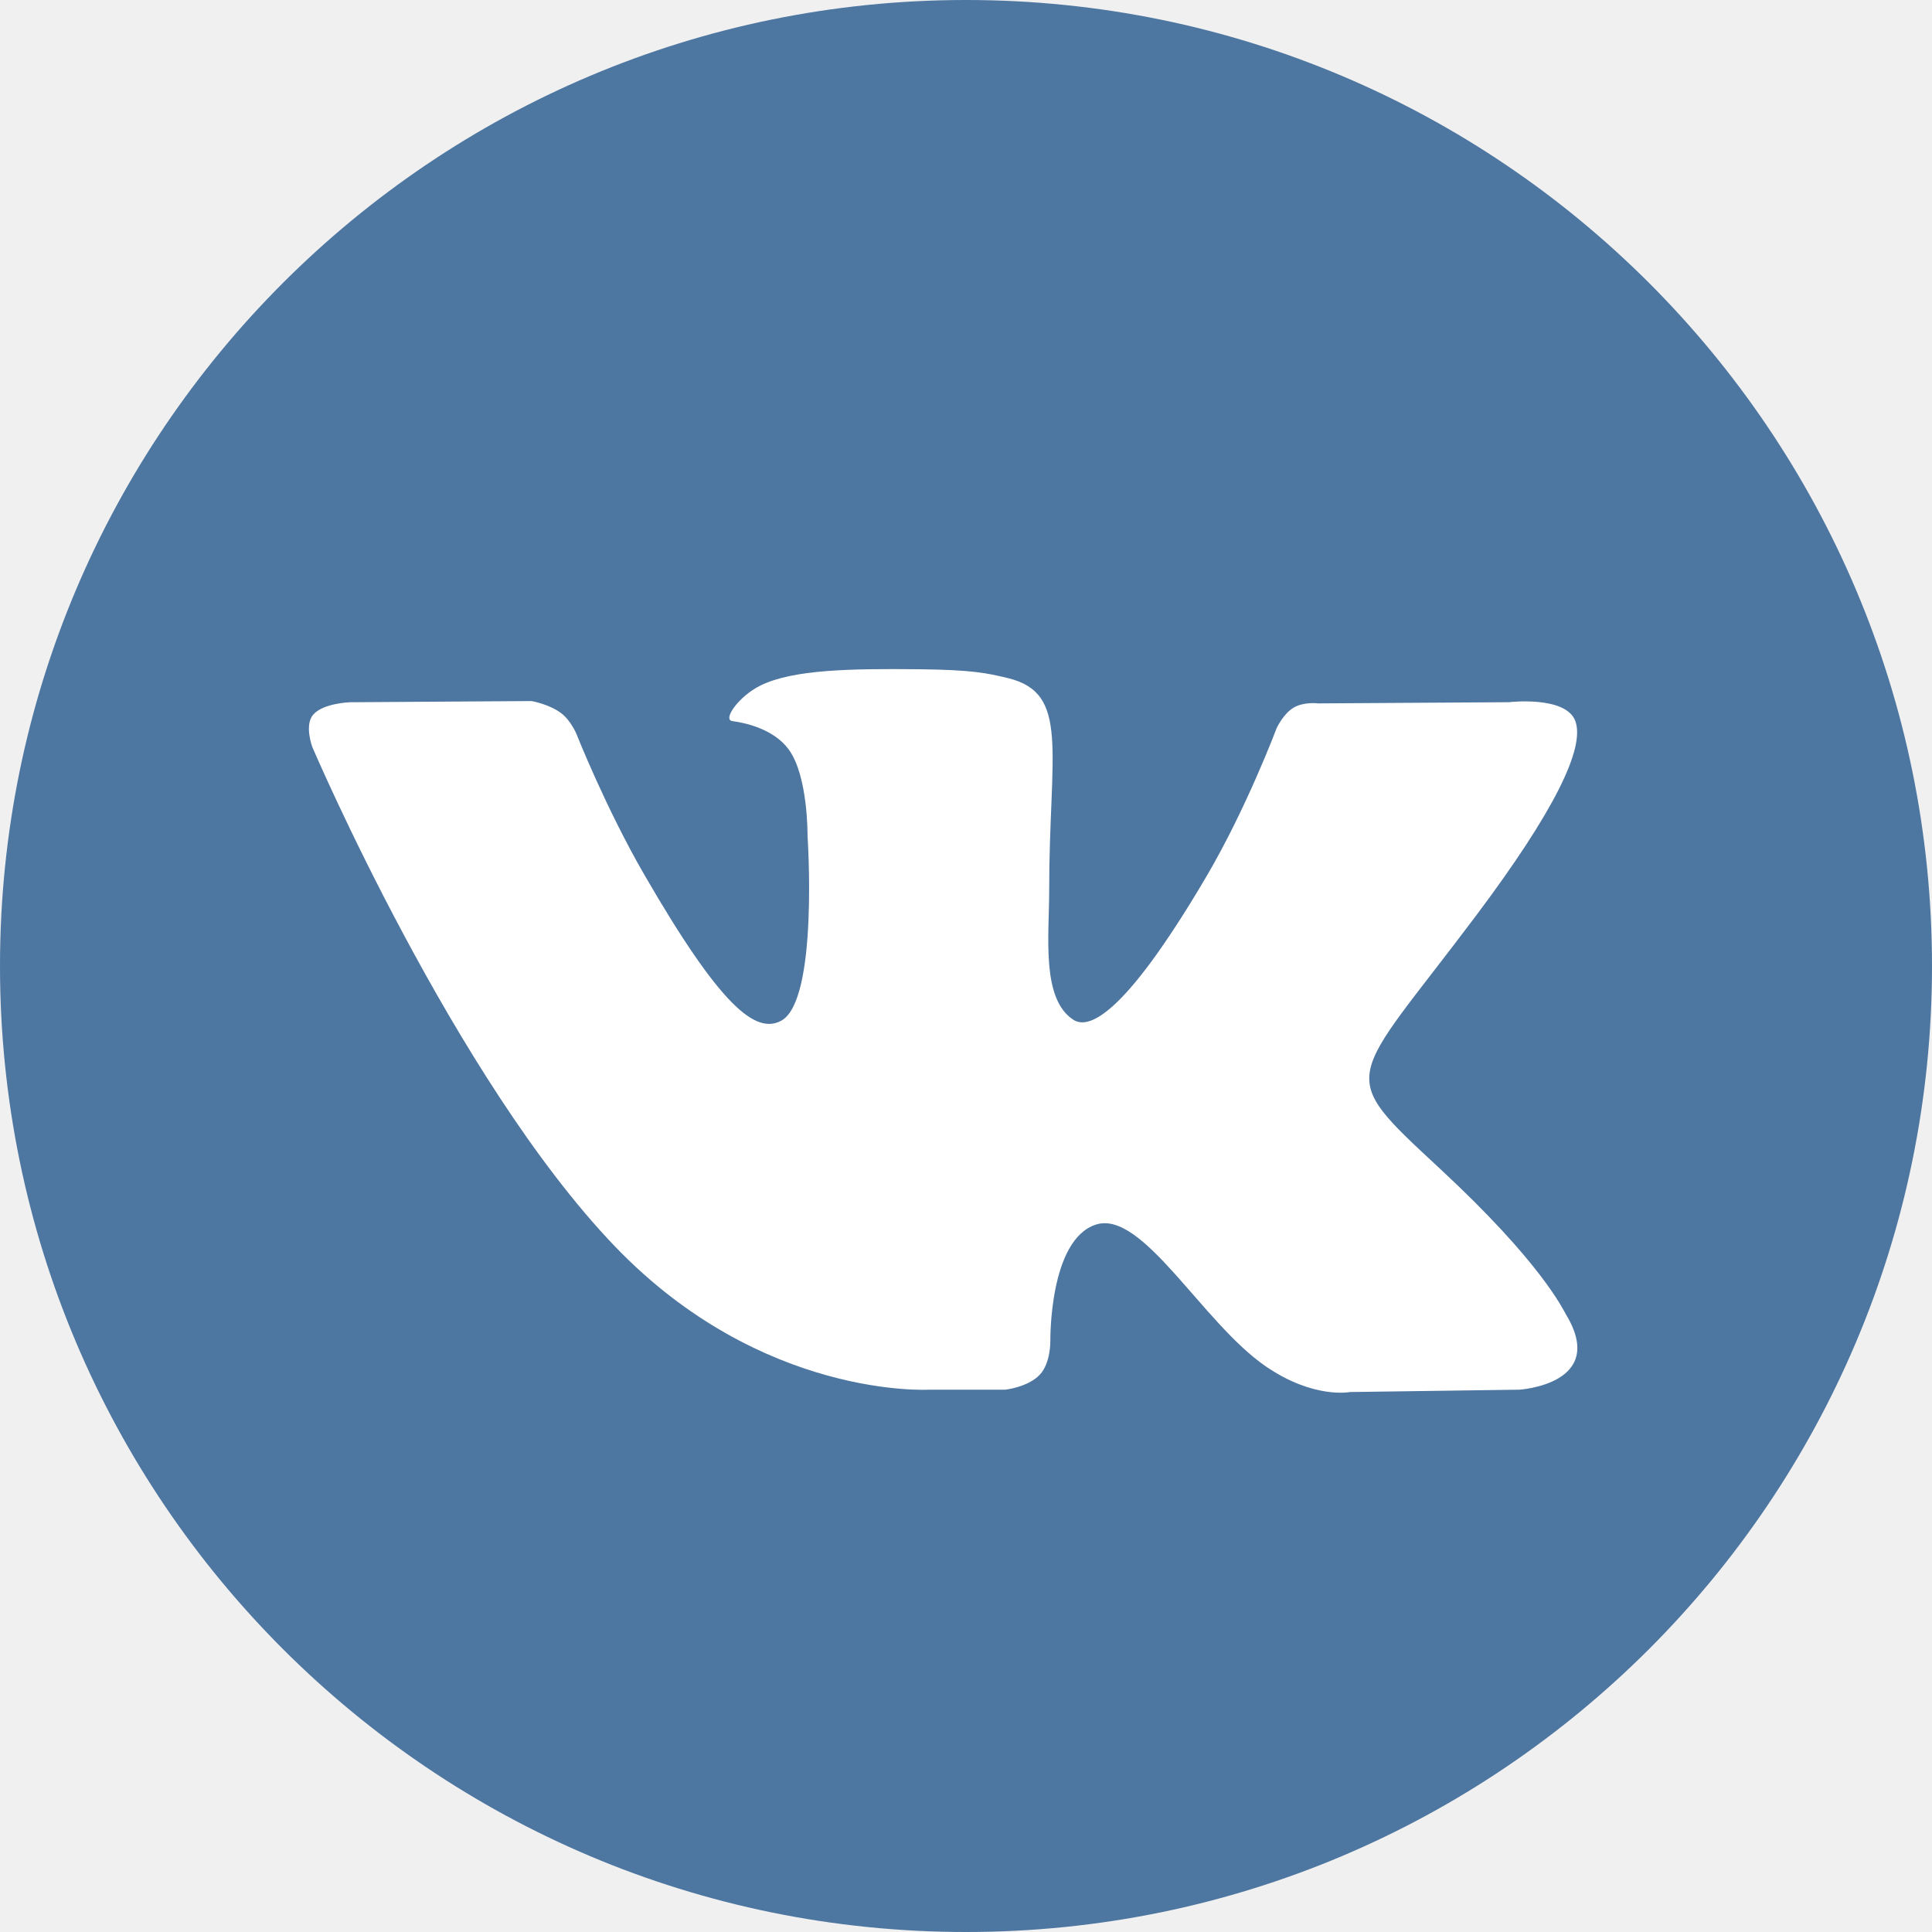
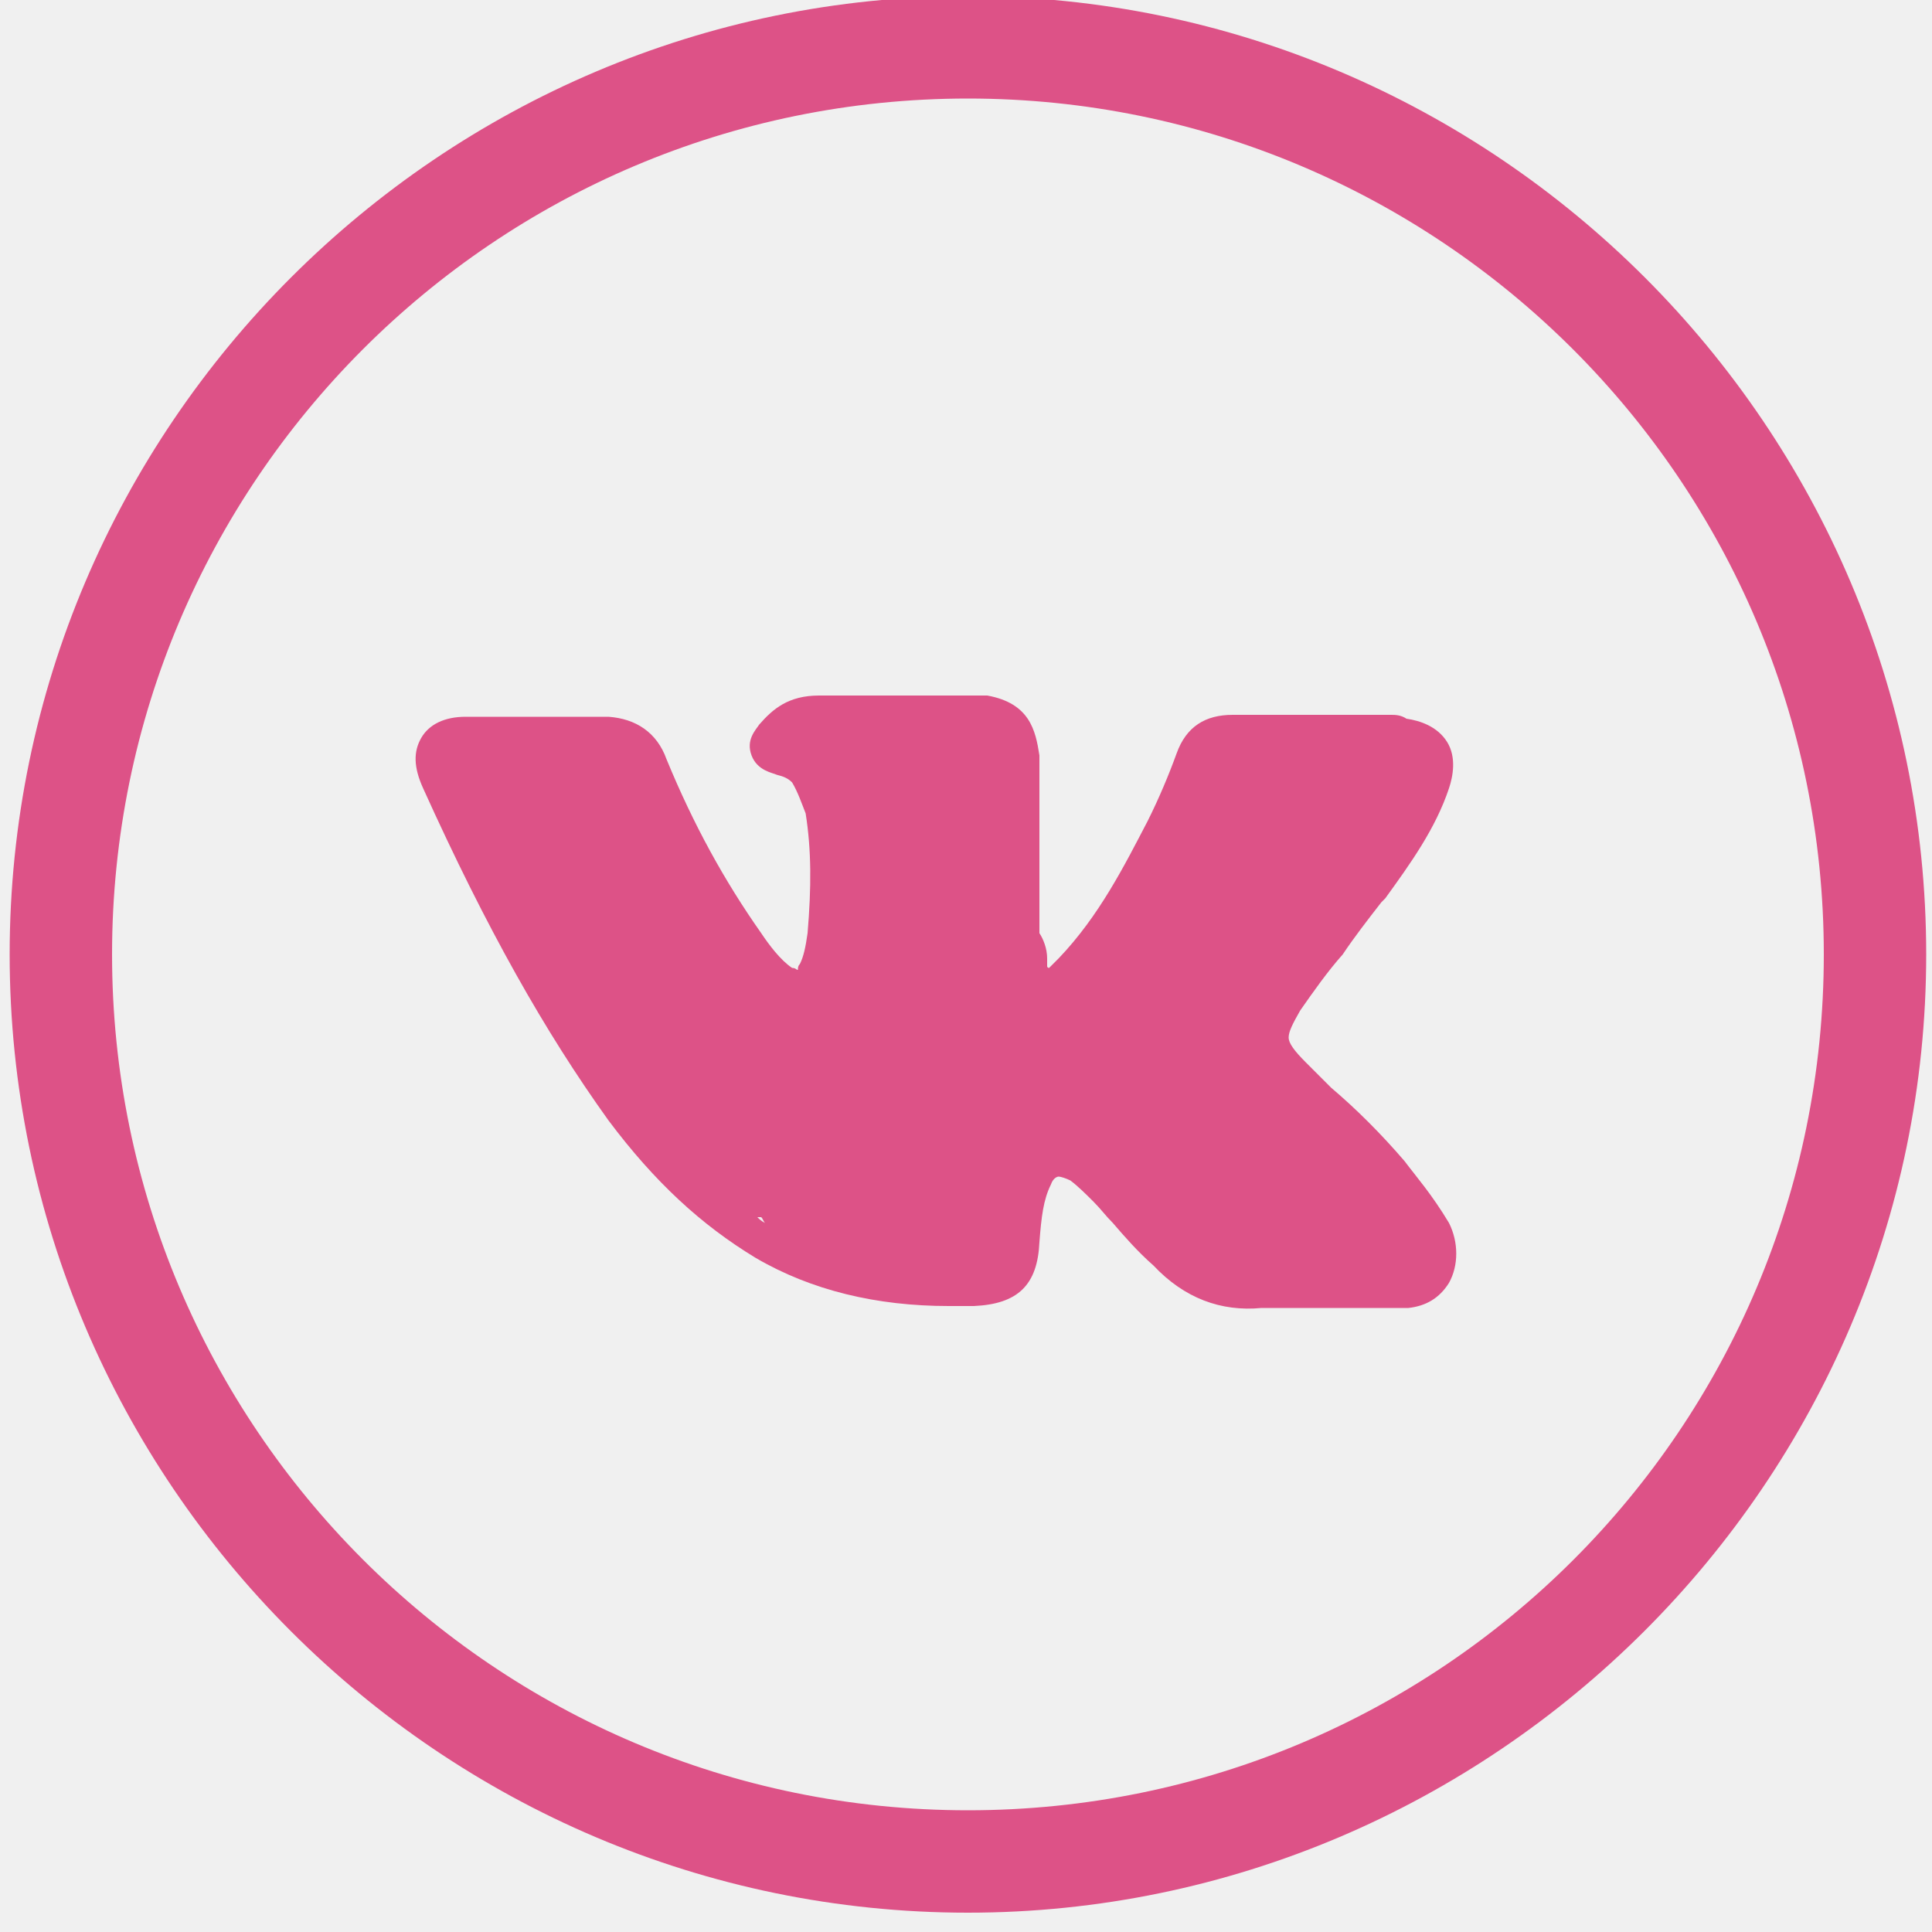
- <svg xmlns="http://www.w3.org/2000/svg" version="1.1" id="Capa_1" x="0px" y="0px" viewBox="0 0 112.196 112.196" style="enable-background:new 0 0 112.196 112.196;" xml:space="preserve">
-   <g>
-     <g>
-       <circle id="XMLID_11_" style="fill:#4D76A1;" cx="56.098" cy="56.098" r="56.098" />
-     </g>
-     <path style="fill-rule:evenodd;clip-rule:evenodd;fill:#FFFFFF;" d="M53.979,80.702h4.403c0,0,1.33-0.146,2.009-0.878   c0.625-0.672,0.605-1.934,0.605-1.934s-0.086-5.908,2.656-6.778c2.703-0.857,6.174,5.71,9.853,8.235   c2.782,1.911,4.896,1.492,4.896,1.492l9.837-0.137c0,0,5.146-0.317,2.706-4.363c-0.2-0.331-1.421-2.993-7.314-8.463   c-6.168-5.725-5.342-4.799,2.088-14.702c4.525-6.031,6.334-9.713,5.769-11.29c-0.539-1.502-3.867-1.105-3.867-1.105l-11.076,0.069   c0,0-0.821-0.112-1.43,0.252c-0.595,0.357-0.978,1.189-0.978,1.189s-1.753,4.667-4.091,8.636c-4.932,8.375-6.904,8.817-7.71,8.297   c-1.875-1.212-1.407-4.869-1.407-7.467c0-8.116,1.231-11.5-2.397-12.376c-1.204-0.291-2.09-0.483-5.169-0.514   c-3.952-0.041-7.297,0.012-9.191,0.94c-1.26,0.617-2.232,1.992-1.64,2.071c0.732,0.098,2.39,0.447,3.269,1.644   c1.135,1.544,1.095,5.012,1.095,5.012s0.652,9.554-1.523,10.741c-1.493,0.814-3.541-0.848-7.938-8.446   c-2.253-3.892-3.954-8.194-3.954-8.194s-0.328-0.804-0.913-1.234c-0.71-0.521-1.702-0.687-1.702-0.687l-10.525,0.069   c0,0-1.58,0.044-2.16,0.731c-0.516,0.611-0.041,1.875-0.041,1.875s8.24,19.278,17.57,28.993   C44.264,81.287,53.979,80.702,53.979,80.702L53.979,80.702z" />
+ <svg xmlns="http://www.w3.org/2000/svg" width="24" height="24" viewBox="0 0 24 24" fill="none">
+   <g clip-path="url(#clip0)">
+     <path d="M12.024 23.76C5.472 23.76 0.12 18.408 0.12 11.856C0.12 5.304 5.472 -0.048 12.024 -0.048C18.576 -0.048 23.928 5.304 23.928 11.856C23.928 18.408 18.552 23.76 12.024 23.76ZM12.024 1.224C6.144 1.224 1.392 6 1.392 11.856C1.392 17.712 6.144 22.488 12.024 22.488C17.904 22.488 22.656 17.736 22.656 11.856C22.656 5.976 17.88 1.224 12.024 1.224Z" fill="#DD5287" />
+     <path d="M17.448 14.424C17.16 14.088 16.848 13.776 16.536 13.512C16.44 13.416 16.32 13.296 16.224 13.2C16.08 13.056 16.008 12.96 16.008 12.888C16.008 12.816 16.056 12.72 16.152 12.552C16.32 12.312 16.488 12.072 16.68 11.856C16.824 11.64 16.992 11.424 17.16 11.208L17.208 11.16C17.52 10.728 17.832 10.296 18 9.792C18.048 9.648 18.096 9.408 17.976 9.216C17.856 9.024 17.64 8.952 17.472 8.928C17.4 8.88 17.328 8.88 17.28 8.88H15.312C14.976 8.88 14.736 9.024 14.616 9.36C14.52 9.624 14.4 9.912 14.256 10.2C13.968 10.752 13.656 11.376 13.152 11.904L13.128 11.928C13.08 11.976 13.032 12.024 13.032 12.024C13.032 12.024 13.008 12.024 13.008 12C13.008 11.952 13.008 11.928 13.008 11.904C13.008 11.784 12.96 11.664 12.912 11.592V9.432C12.912 9.408 12.912 9.408 12.912 9.384C12.864 9.072 12.792 8.736 12.264 8.64C12.24 8.64 12.216 8.64 12.216 8.64H10.176C9.792 8.64 9.6 8.808 9.432 9C9.384 9.072 9.264 9.192 9.336 9.384C9.408 9.576 9.6 9.6 9.648 9.624C9.744 9.648 9.792 9.672 9.84 9.72C9.912 9.84 9.96 9.984 10.008 10.104C10.08 10.56 10.08 11.016 10.032 11.592C10.008 11.76 9.984 11.88 9.936 11.976C9.912 12 9.912 12.024 9.912 12.048C9.888 12.048 9.888 12.024 9.84 12.024C9.696 11.928 9.552 11.736 9.456 11.592C9 10.944 8.616 10.248 8.28 9.432C8.16 9.096 7.896 8.928 7.56 8.904C6.936 8.904 6.36 8.904 5.784 8.904C5.52 8.904 5.328 9 5.232 9.168C5.136 9.336 5.136 9.528 5.256 9.792C6.048 11.544 6.768 12.816 7.56 13.92C8.136 14.688 8.712 15.216 9.384 15.624C10.08 16.032 10.896 16.224 11.784 16.224C11.88 16.224 12 16.224 12.096 16.224C12.648 16.2 12.888 15.96 12.912 15.432C12.936 15.12 12.96 14.904 13.056 14.712C13.08 14.64 13.128 14.616 13.152 14.616C13.176 14.616 13.248 14.64 13.296 14.664C13.392 14.736 13.488 14.832 13.584 14.928C13.68 15.024 13.728 15.096 13.824 15.192C13.968 15.36 14.136 15.552 14.328 15.72C14.712 16.128 15.168 16.296 15.672 16.248H17.472H17.496C17.712 16.224 17.88 16.128 18 15.936C18.12 15.72 18.12 15.432 18 15.192C17.784 14.832 17.592 14.616 17.448 14.424ZM9.456 15.12C9.48 15.144 9.48 15.168 9.504 15.192C9.456 15.168 9.432 15.144 9.408 15.12C9.408 15.12 9.432 15.12 9.456 15.12Z" fill="#DD5287" />
  </g>
-   <g>
- </g>
-   <g>
- </g>
-   <g>
- </g>
-   <g>
- </g>
-   <g>
- </g>
-   <g>
- </g>
-   <g>
- </g>
-   <g>
- </g>
-   <g>
- </g>
-   <g>
- </g>
-   <g>
- </g>
-   <g>
- </g>
-   <g>
- </g>
-   <g>
- </g>
-   <g>
- </g>
+   <defs>
+     <clipPath id="clip0">
+       <rect width="24" height="24" fill="white" />
+     </clipPath>
+   </defs>
</svg>
